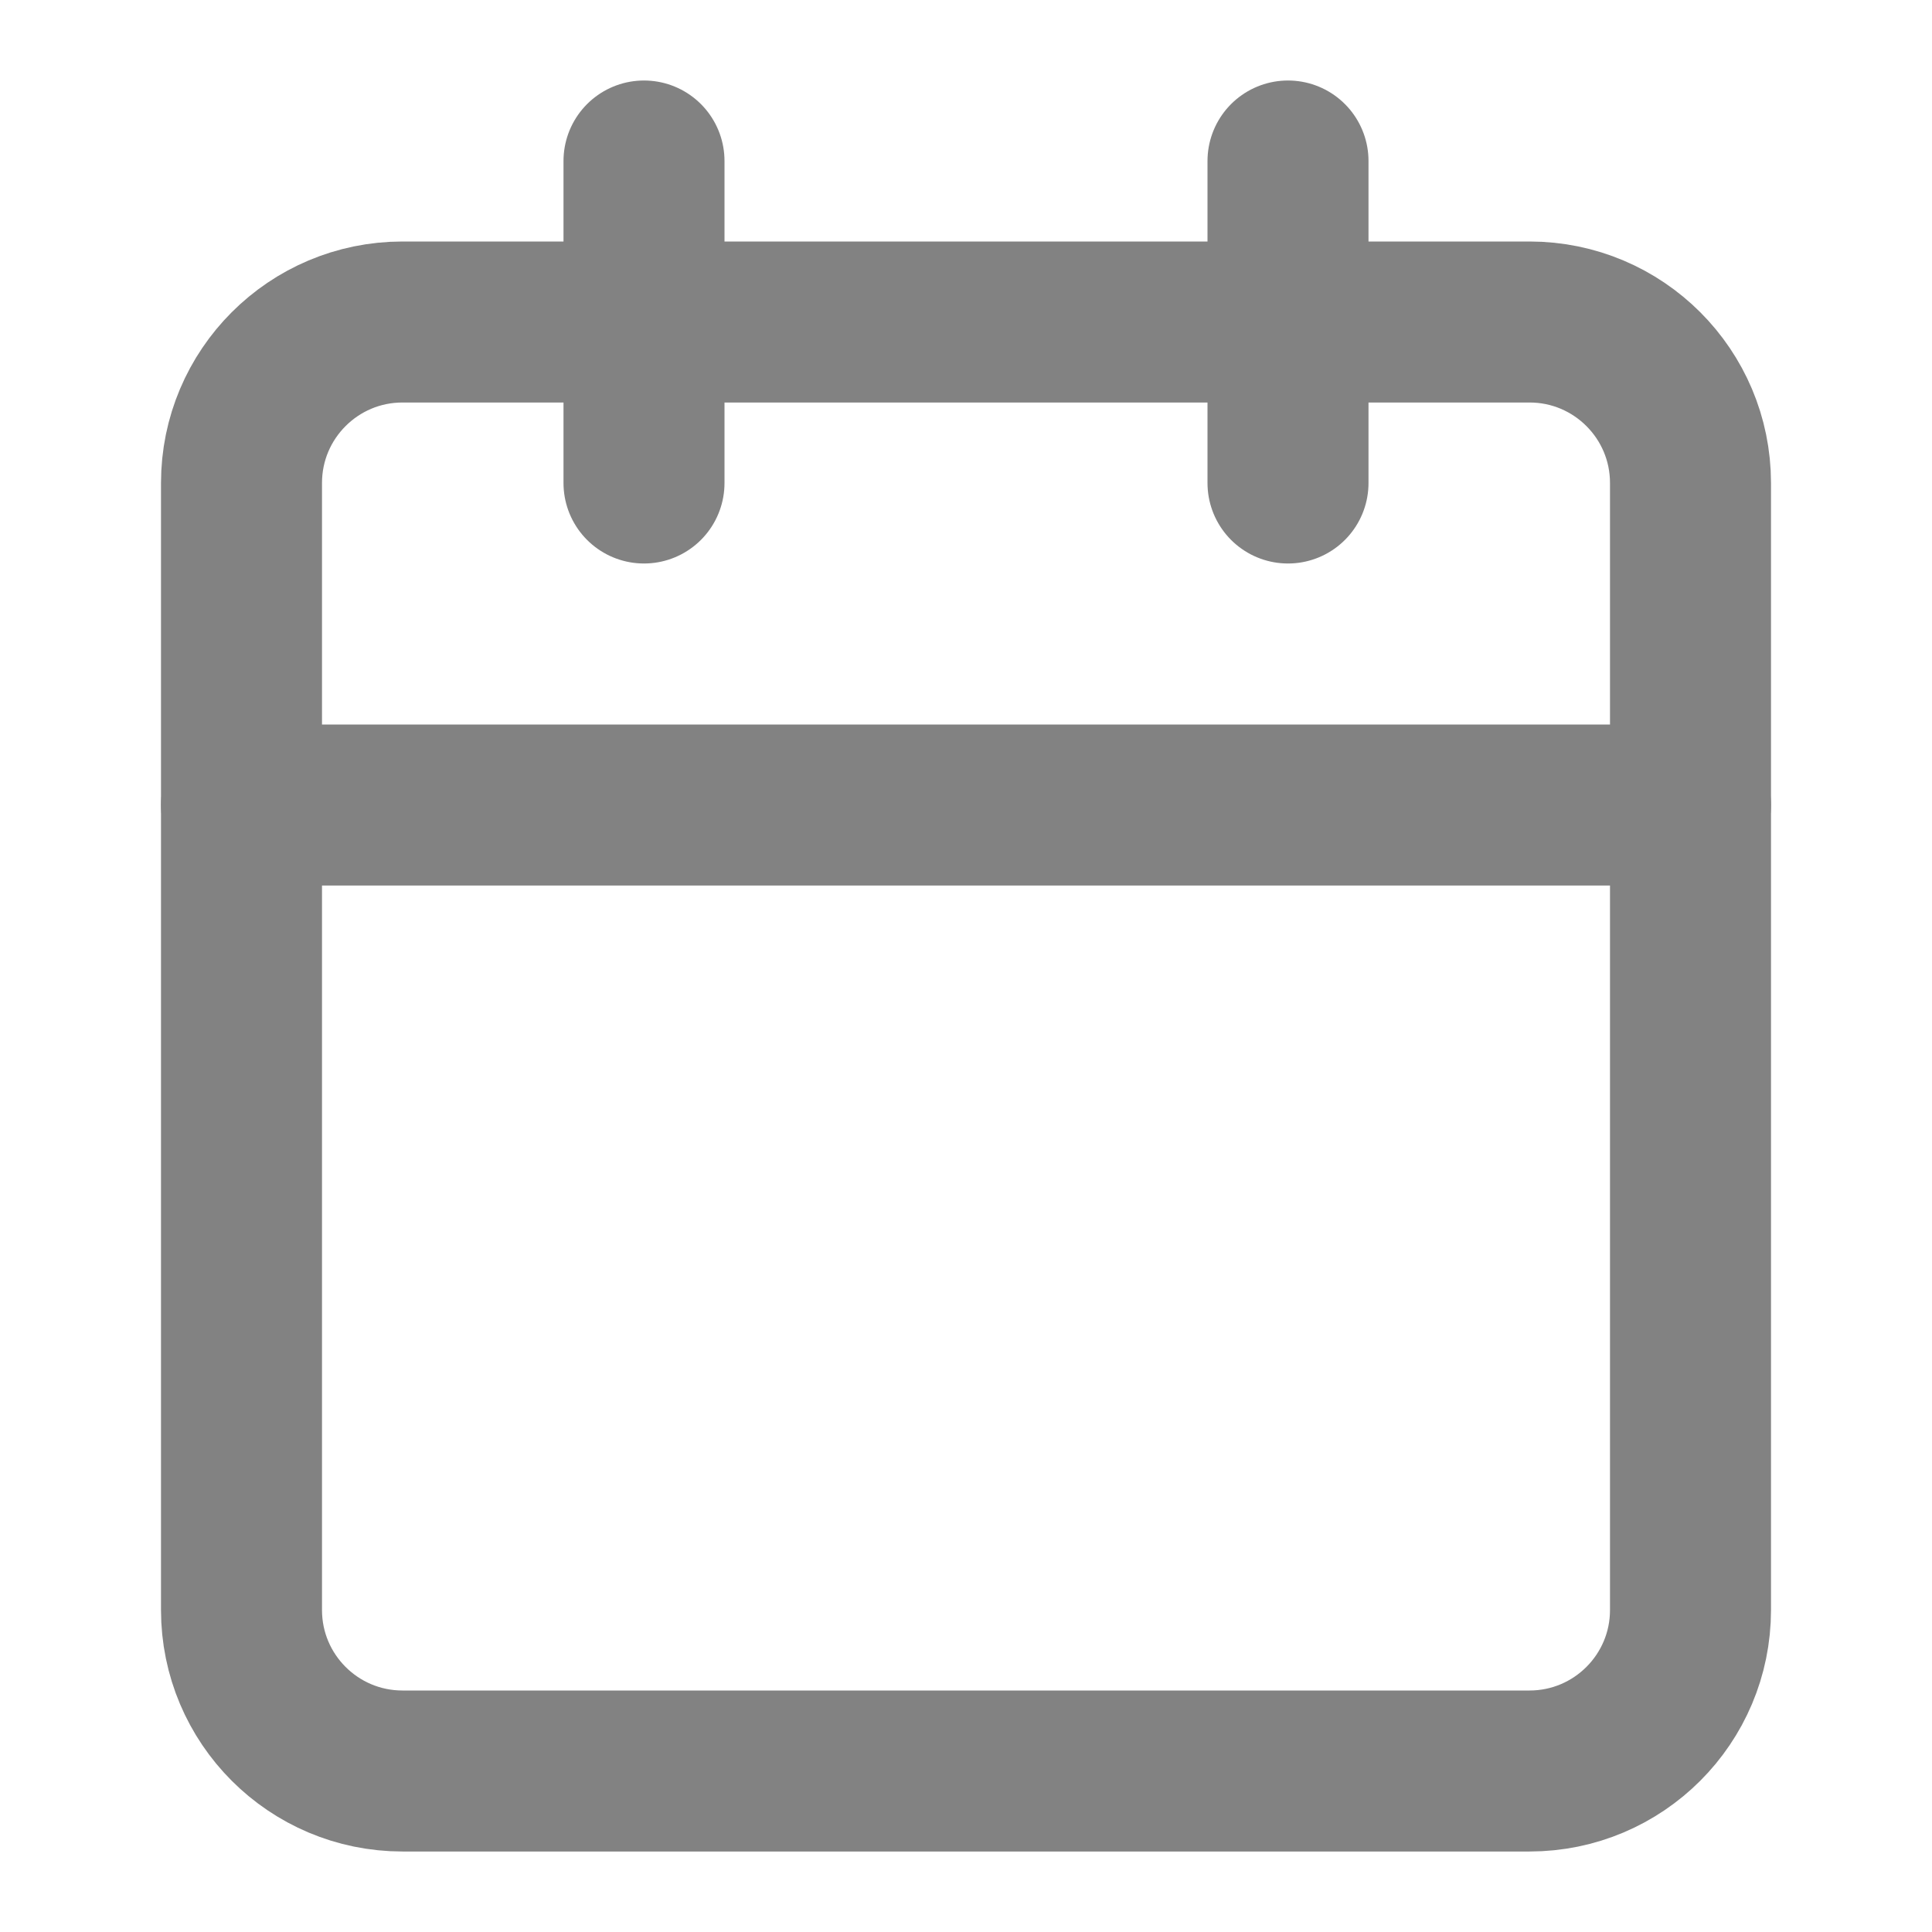
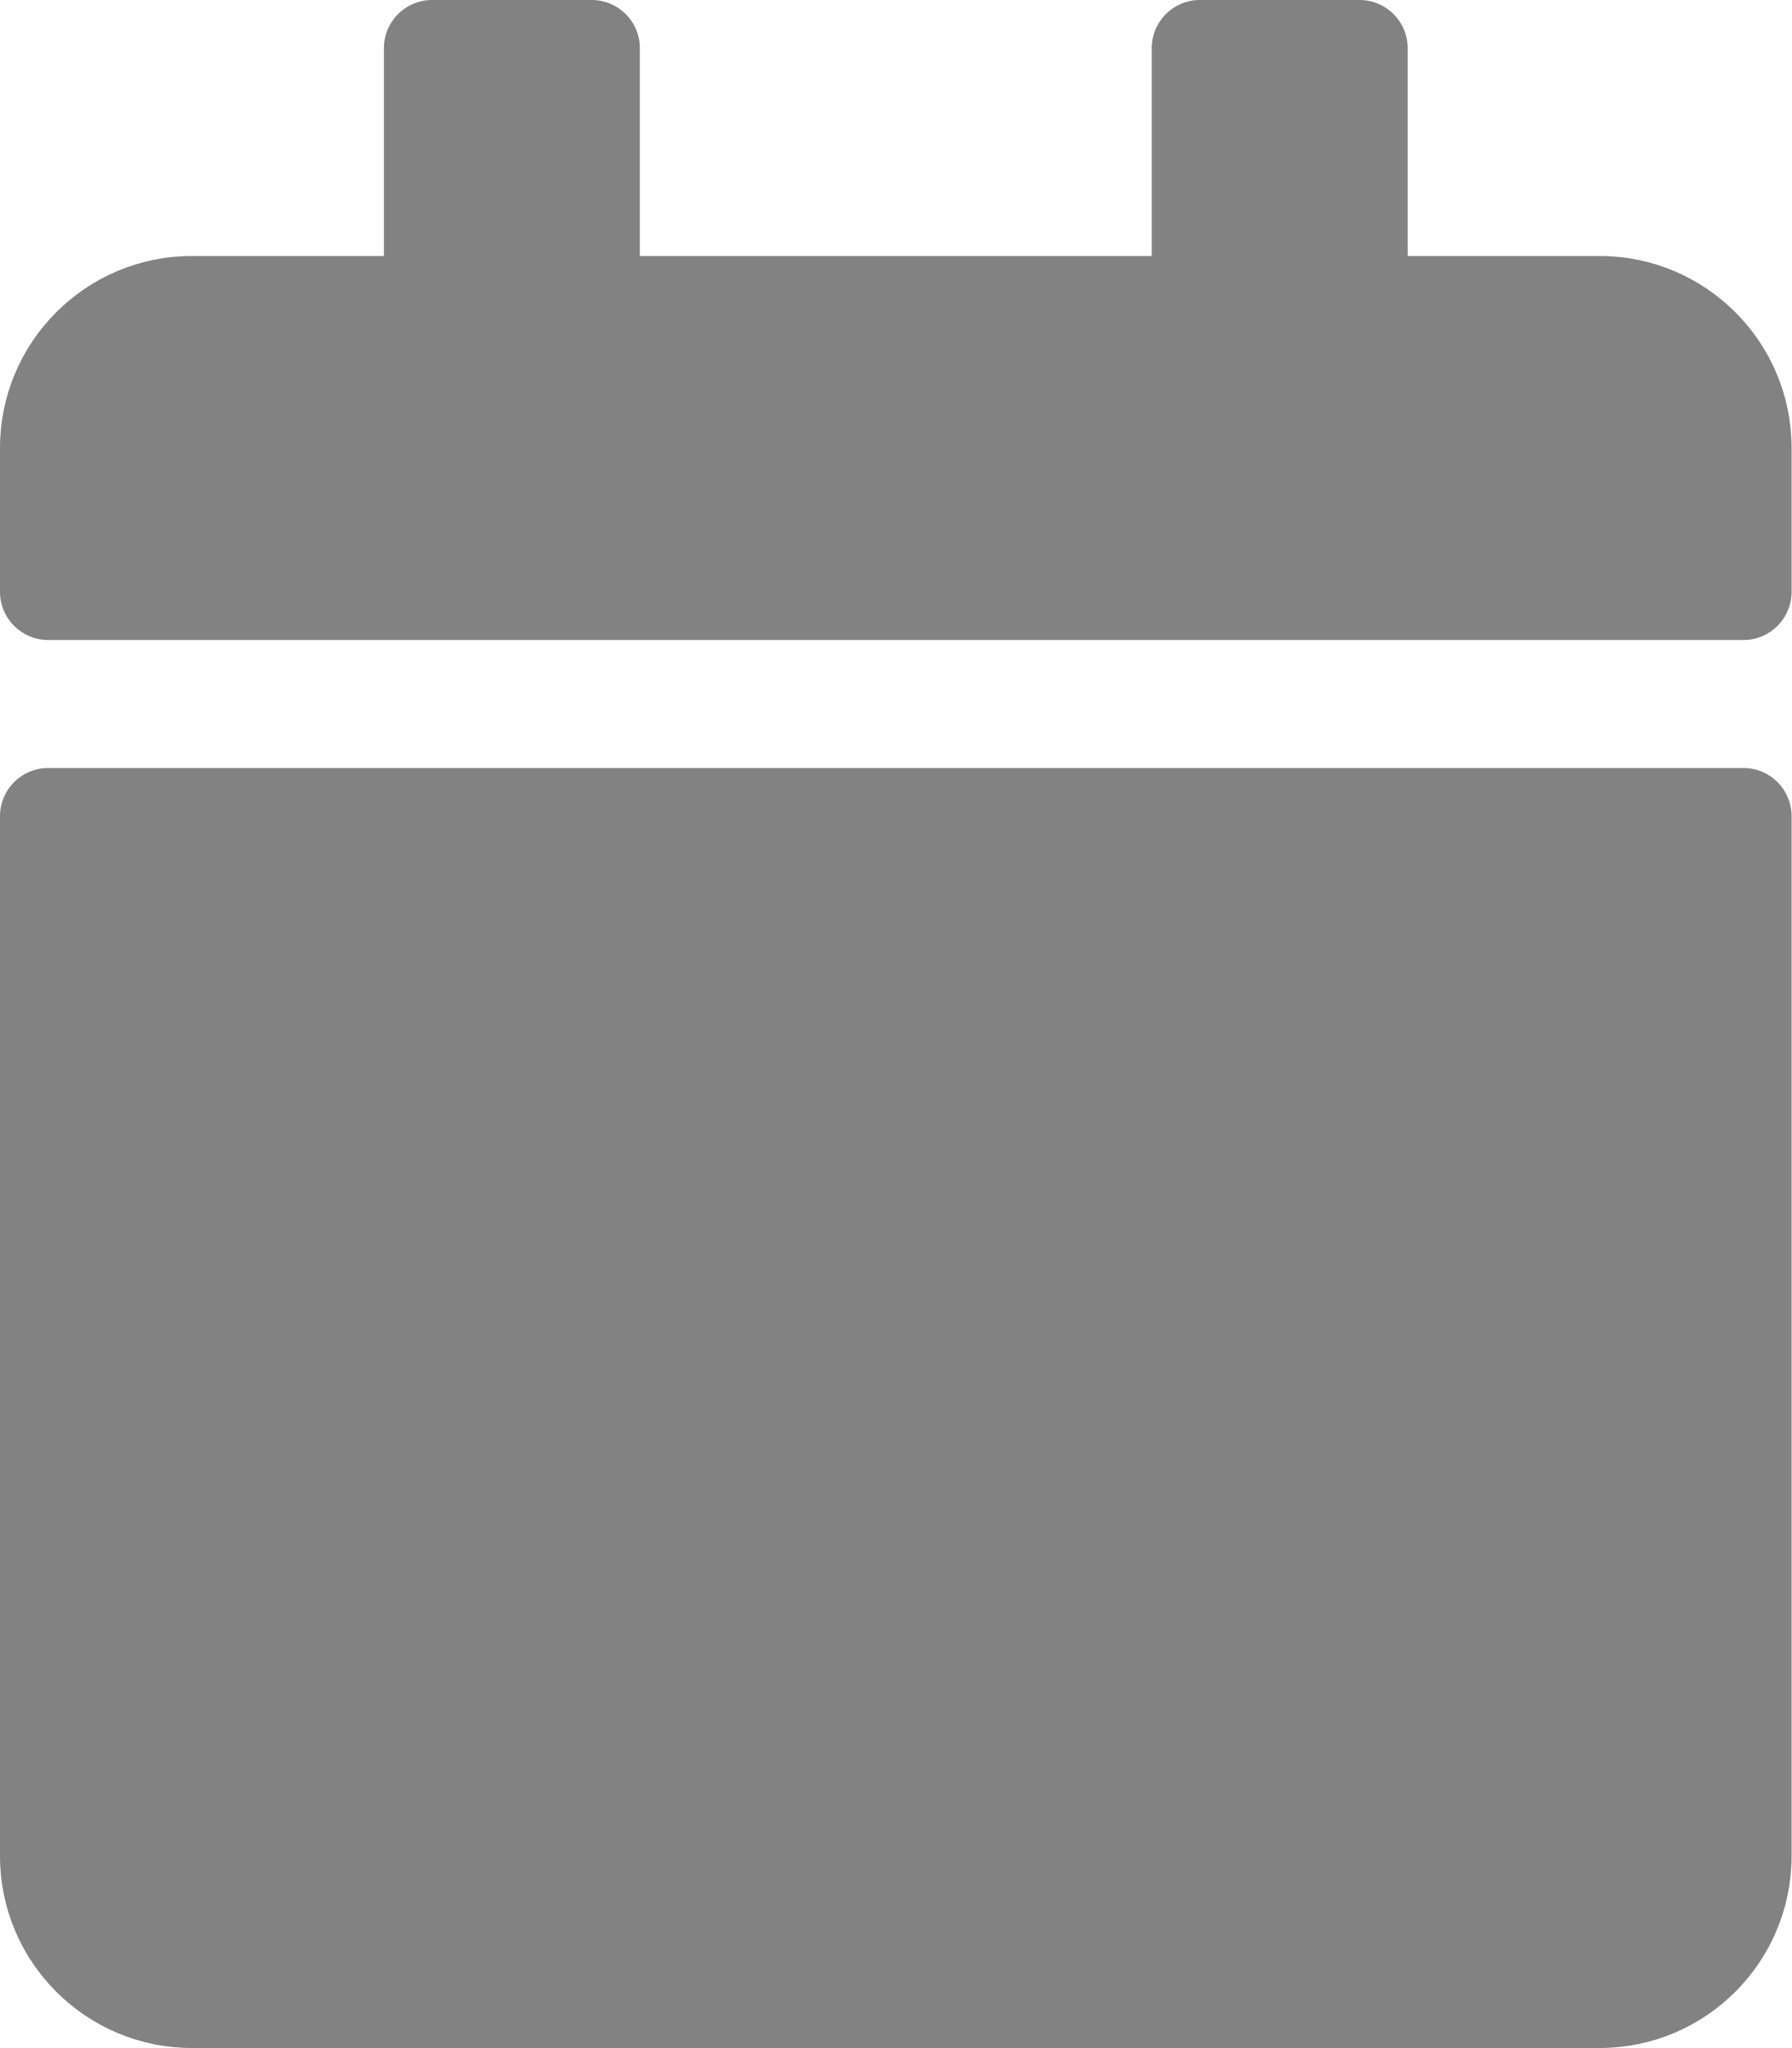
- <svg xmlns="http://www.w3.org/2000/svg" viewBox="0 0 24 24" fill="none" stroke="#828282" stroke-width="2" stroke-linecap="round" stroke-linejoin="round">
-   <rect x="3" y="4" width="18" height="18" rx="2" ry="2" />
-   <line x1="16" y1="2" x2="16" y2="6" />
-   <line x1="8" y1="2" x2="8" y2="6" />
-   <line x1="3" y1="10" x2="21" y2="10" />
+ <svg xmlns="http://www.w3.org/2000/svg" viewBox="0 0 448 512">
+   <path fill="#828282" d="M12 192h424c6.6 0 12 5.4 12 12v260c0 26.5-21.5 48-48 48H48c-26.5 0-48-21.5-48-48V204c0-6.6 5.4-12 12-12zm436-44v-36c0-26.5-21.5-48-48-48h-48V12c0-6.6-5.4-12-12-12h-40c-6.6 0-12 5.4-12 12v52H160V12c0-6.6-5.4-12-12-12h-40c-6.6 0-12 5.4-12 12v52H48C21.5 64 0 85.5 0 112v36c0 6.6 5.4 12 12 12h424c6.6 0 12-5.4 12-12z" />
</svg>
